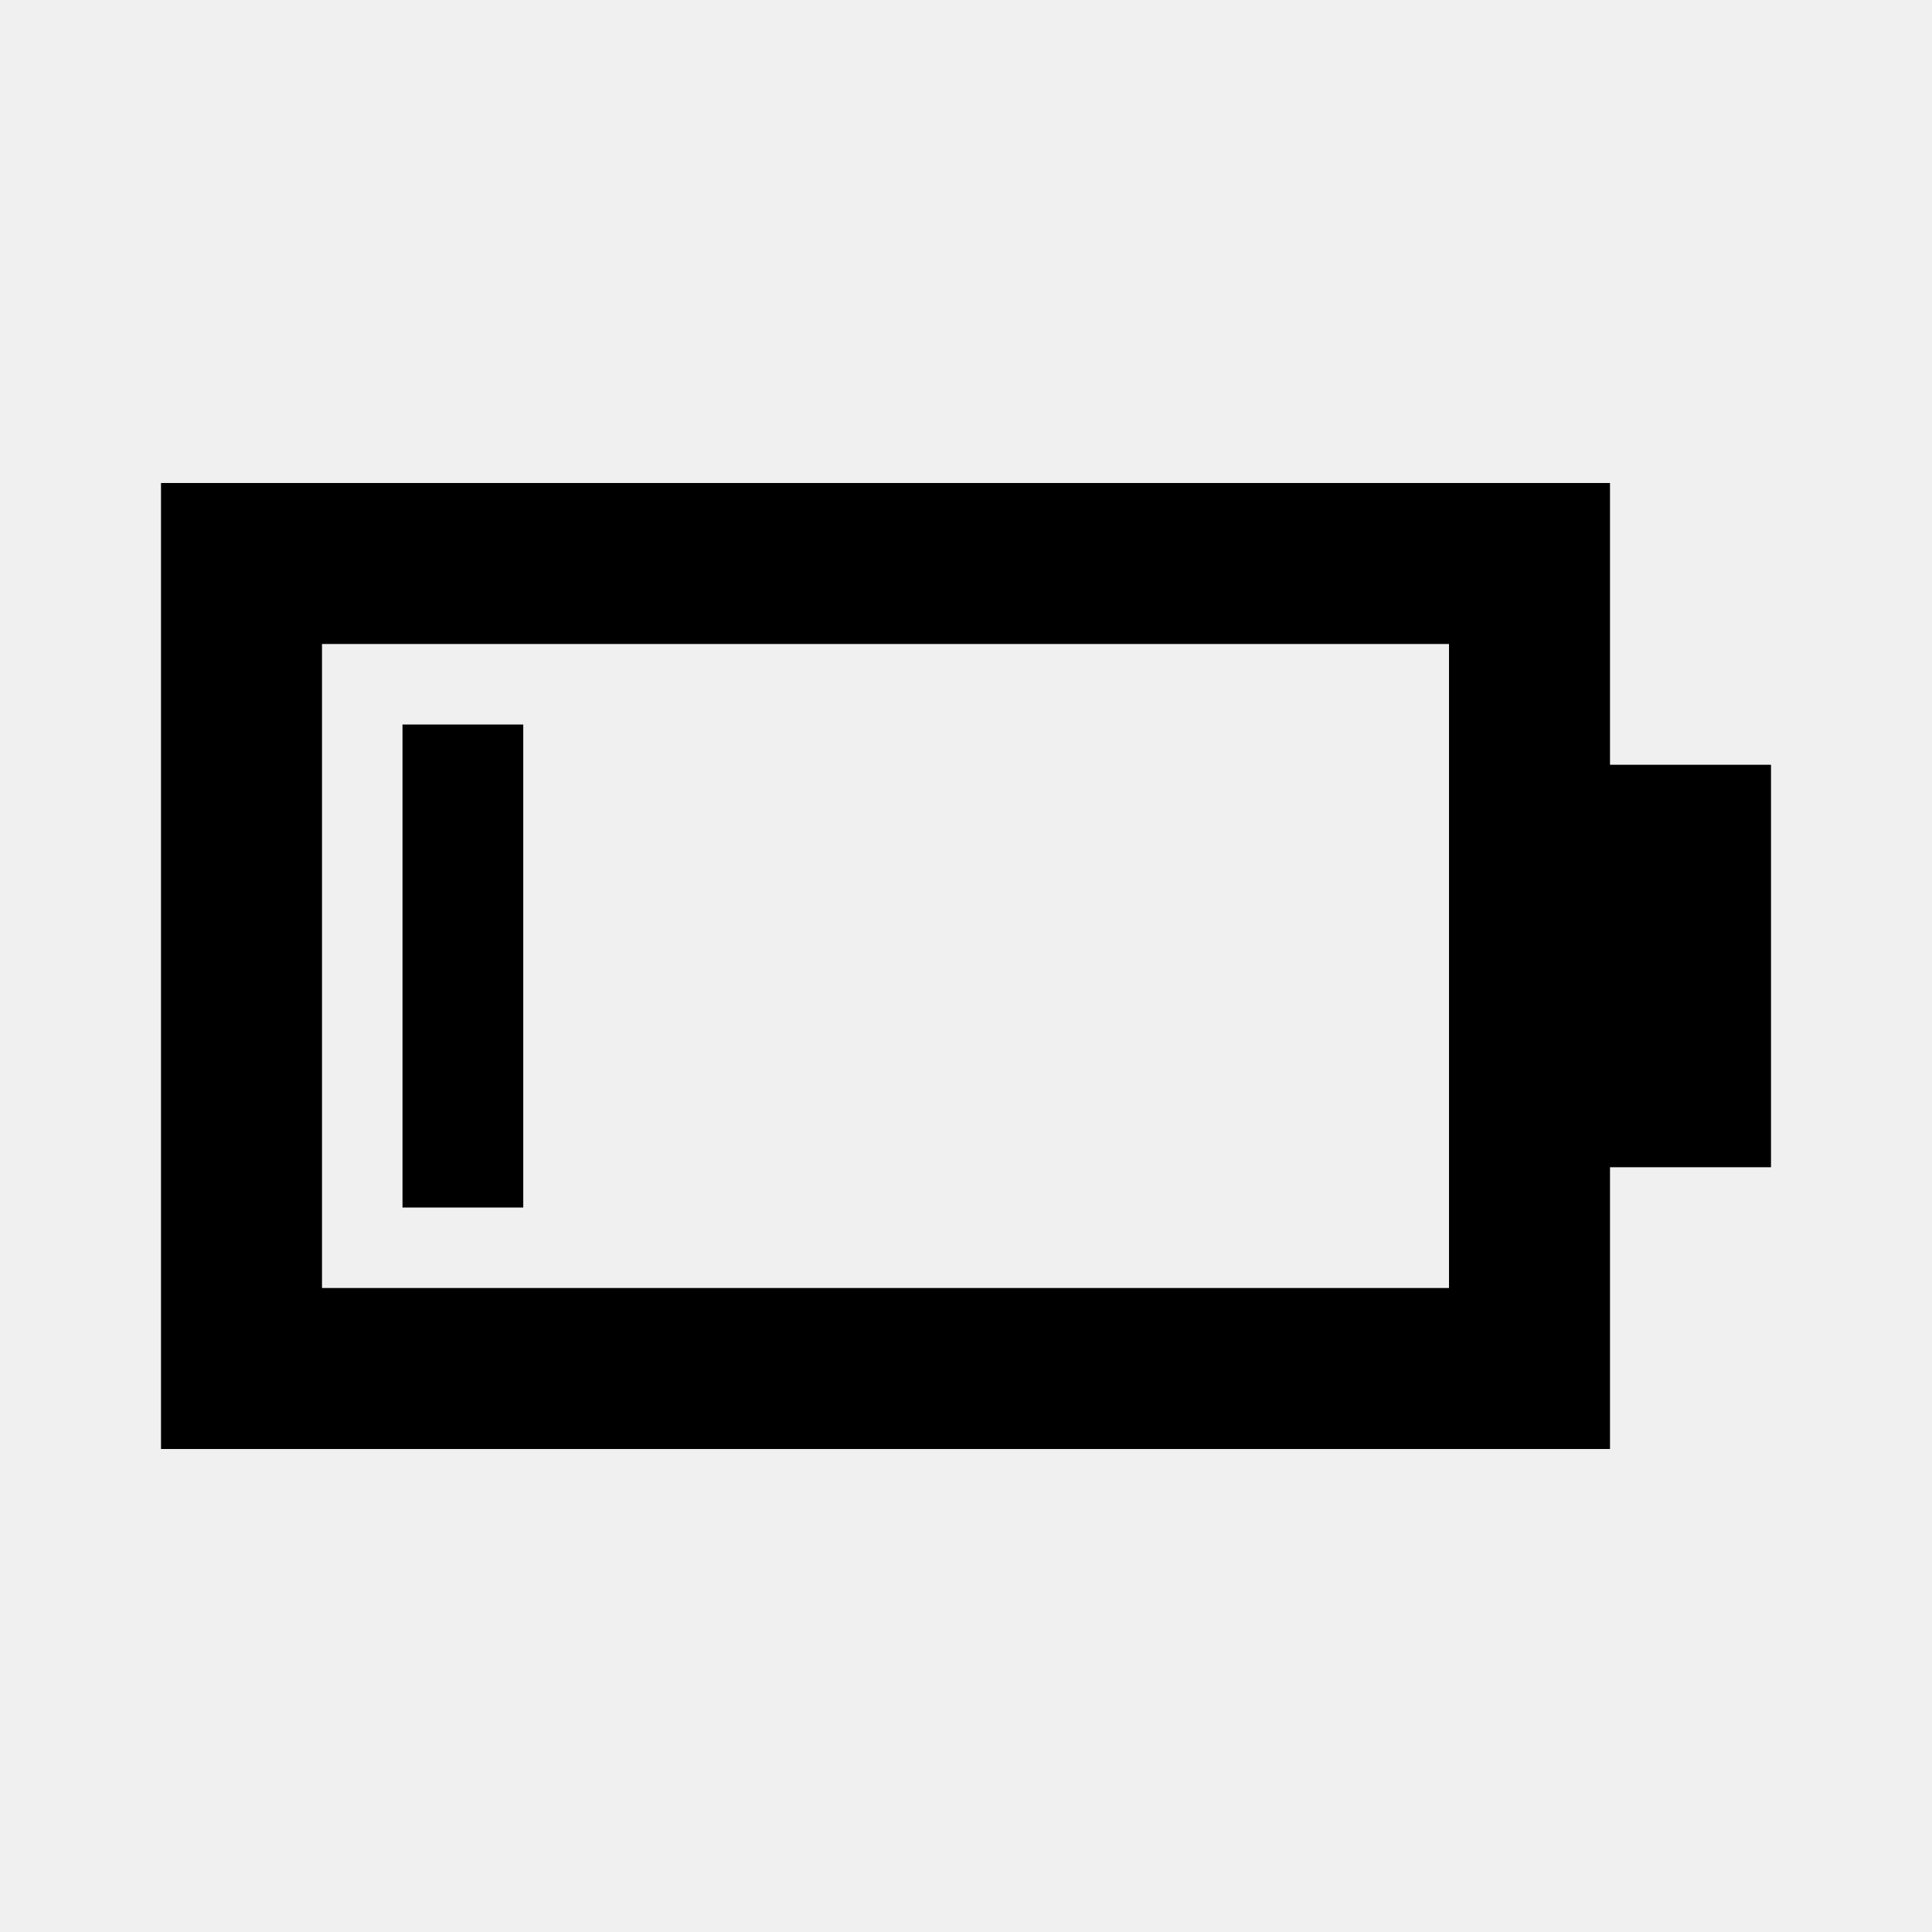
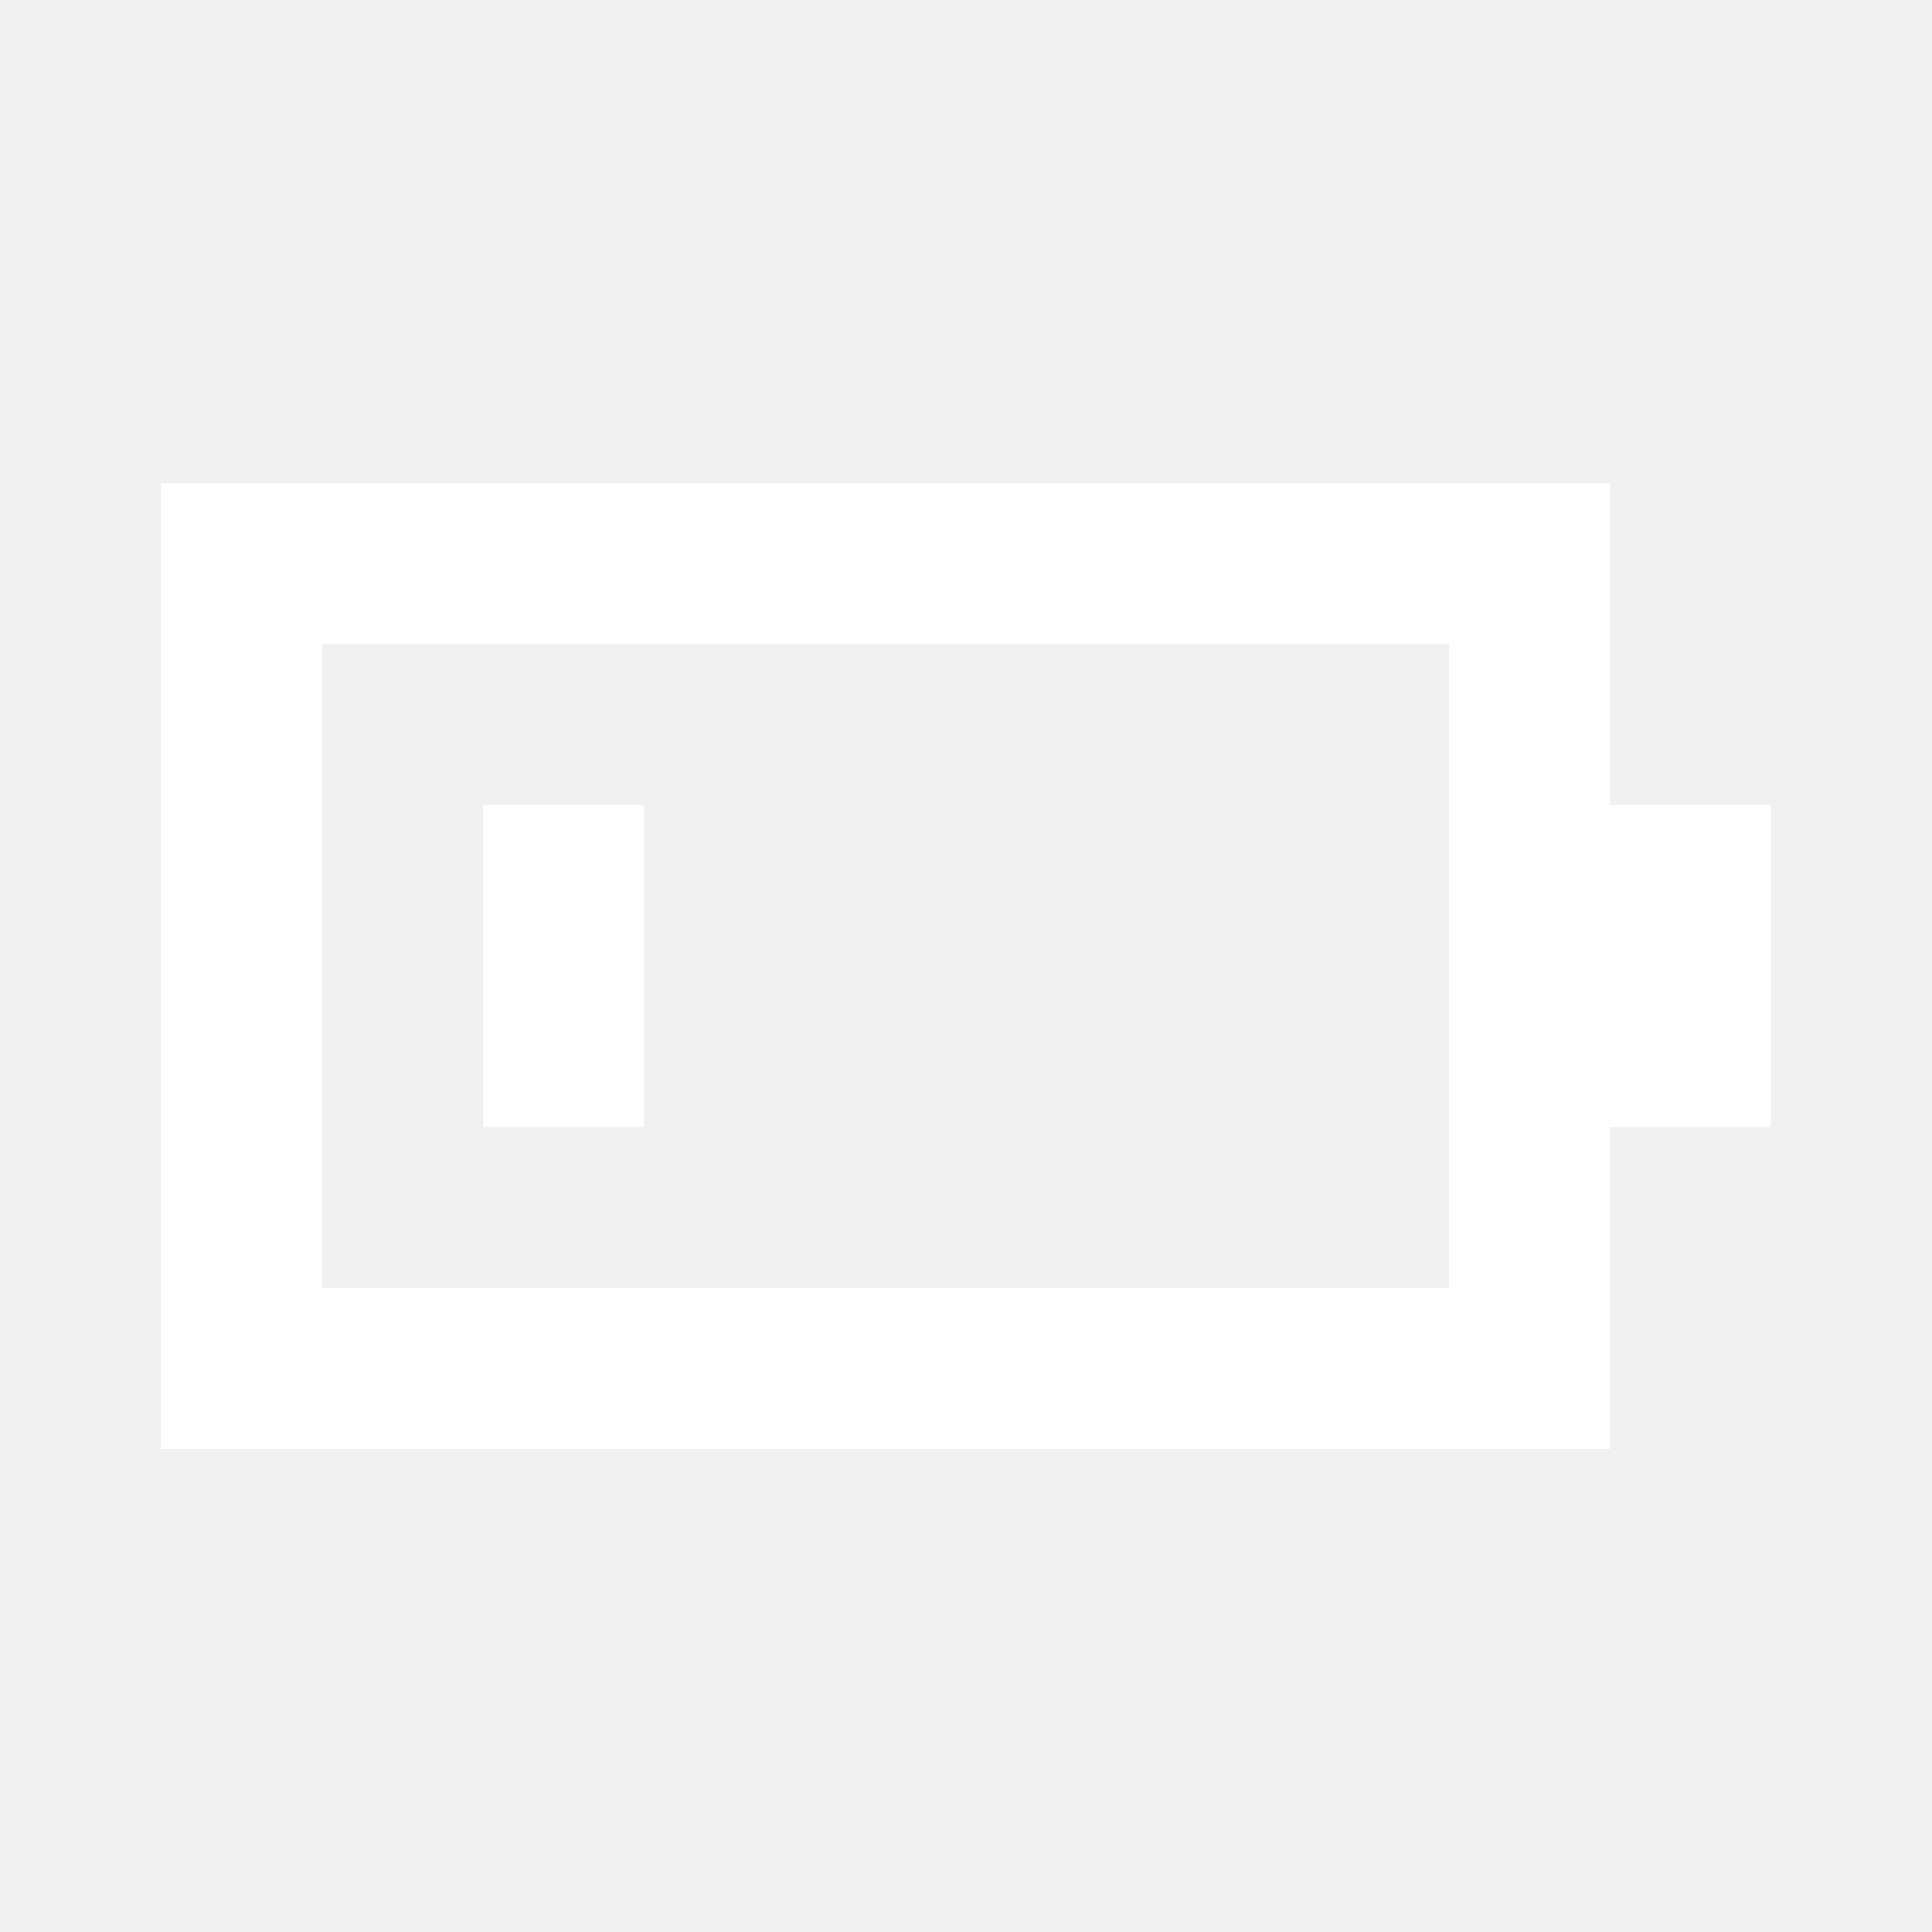
- <svg xmlns="http://www.w3.org/2000/svg" width="512" height="512" viewBox="0 0 512 512">
-   <path fill-rule="evenodd" d="M384,-2.84217094e-14 L384,74.666 L426.667,74.667 L426.667,181.333 L384,181.333 L384,256 L7.10542736e-15,256 L7.10542736e-15,-2.84217094e-14 L384,-2.84217094e-14 Z M341.333,42.667 L42.667,42.667 L42.667,213.333 L341.333,213.333 L341.333,42.667 Z M96,64 L96,192 L64,192 L64,64 L96,64 Z" transform="translate(42.667 128)" />
+ <svg xmlns="http://www.w3.org/2000/svg" width="512" height="512" viewBox="0 0 512 512" fill="none">
+   <path d="M170.667 213.333H128V298.667H170.667V213.333Z" fill="white" />
+   <path fill-rule="evenodd" clip-rule="evenodd" d="M469.334 213.333H426.667V128C426.667 128 407.577 128 384 128H42.666C42.666 128 42.667 147.09 42.667 170.667V341.333C42.667 364.91 42.666 384 42.666 384H426.667C426.667 384 426.667 364.91 426.667 341.333V298.667H469.334V213.333ZM384 341.333H85.334V170.667H384V341.333Z" fill="white" />
</svg>
